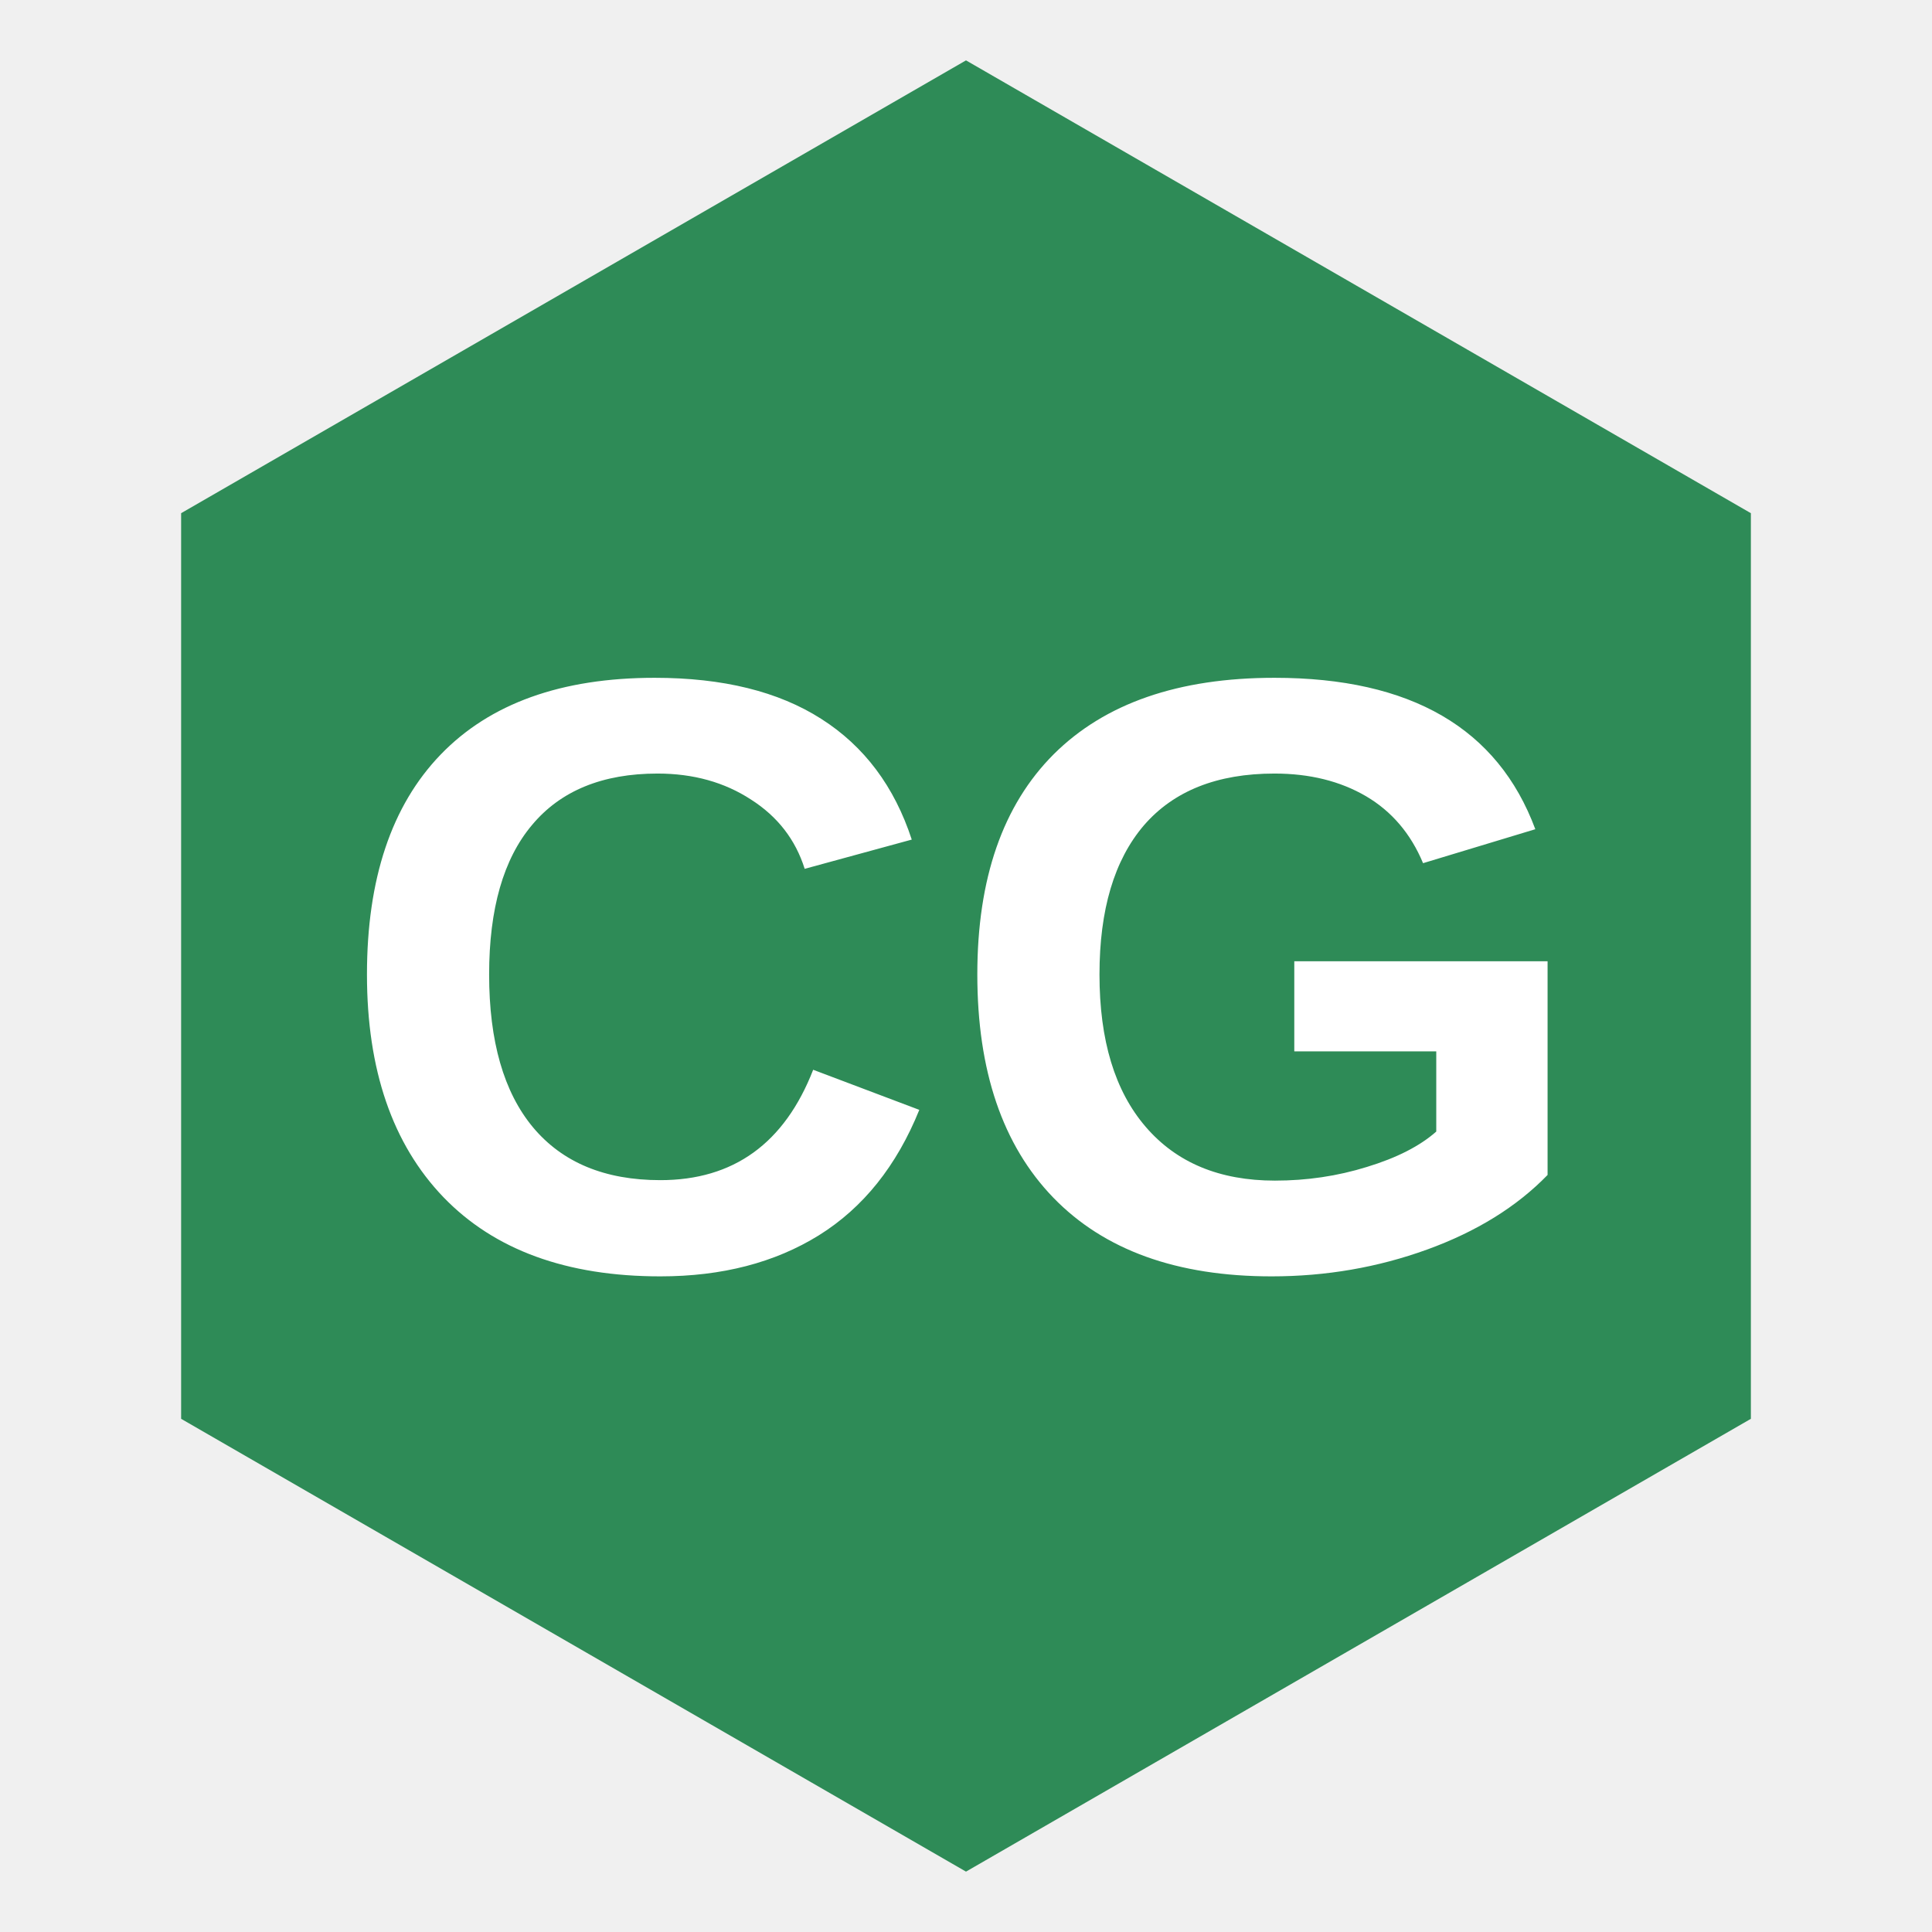
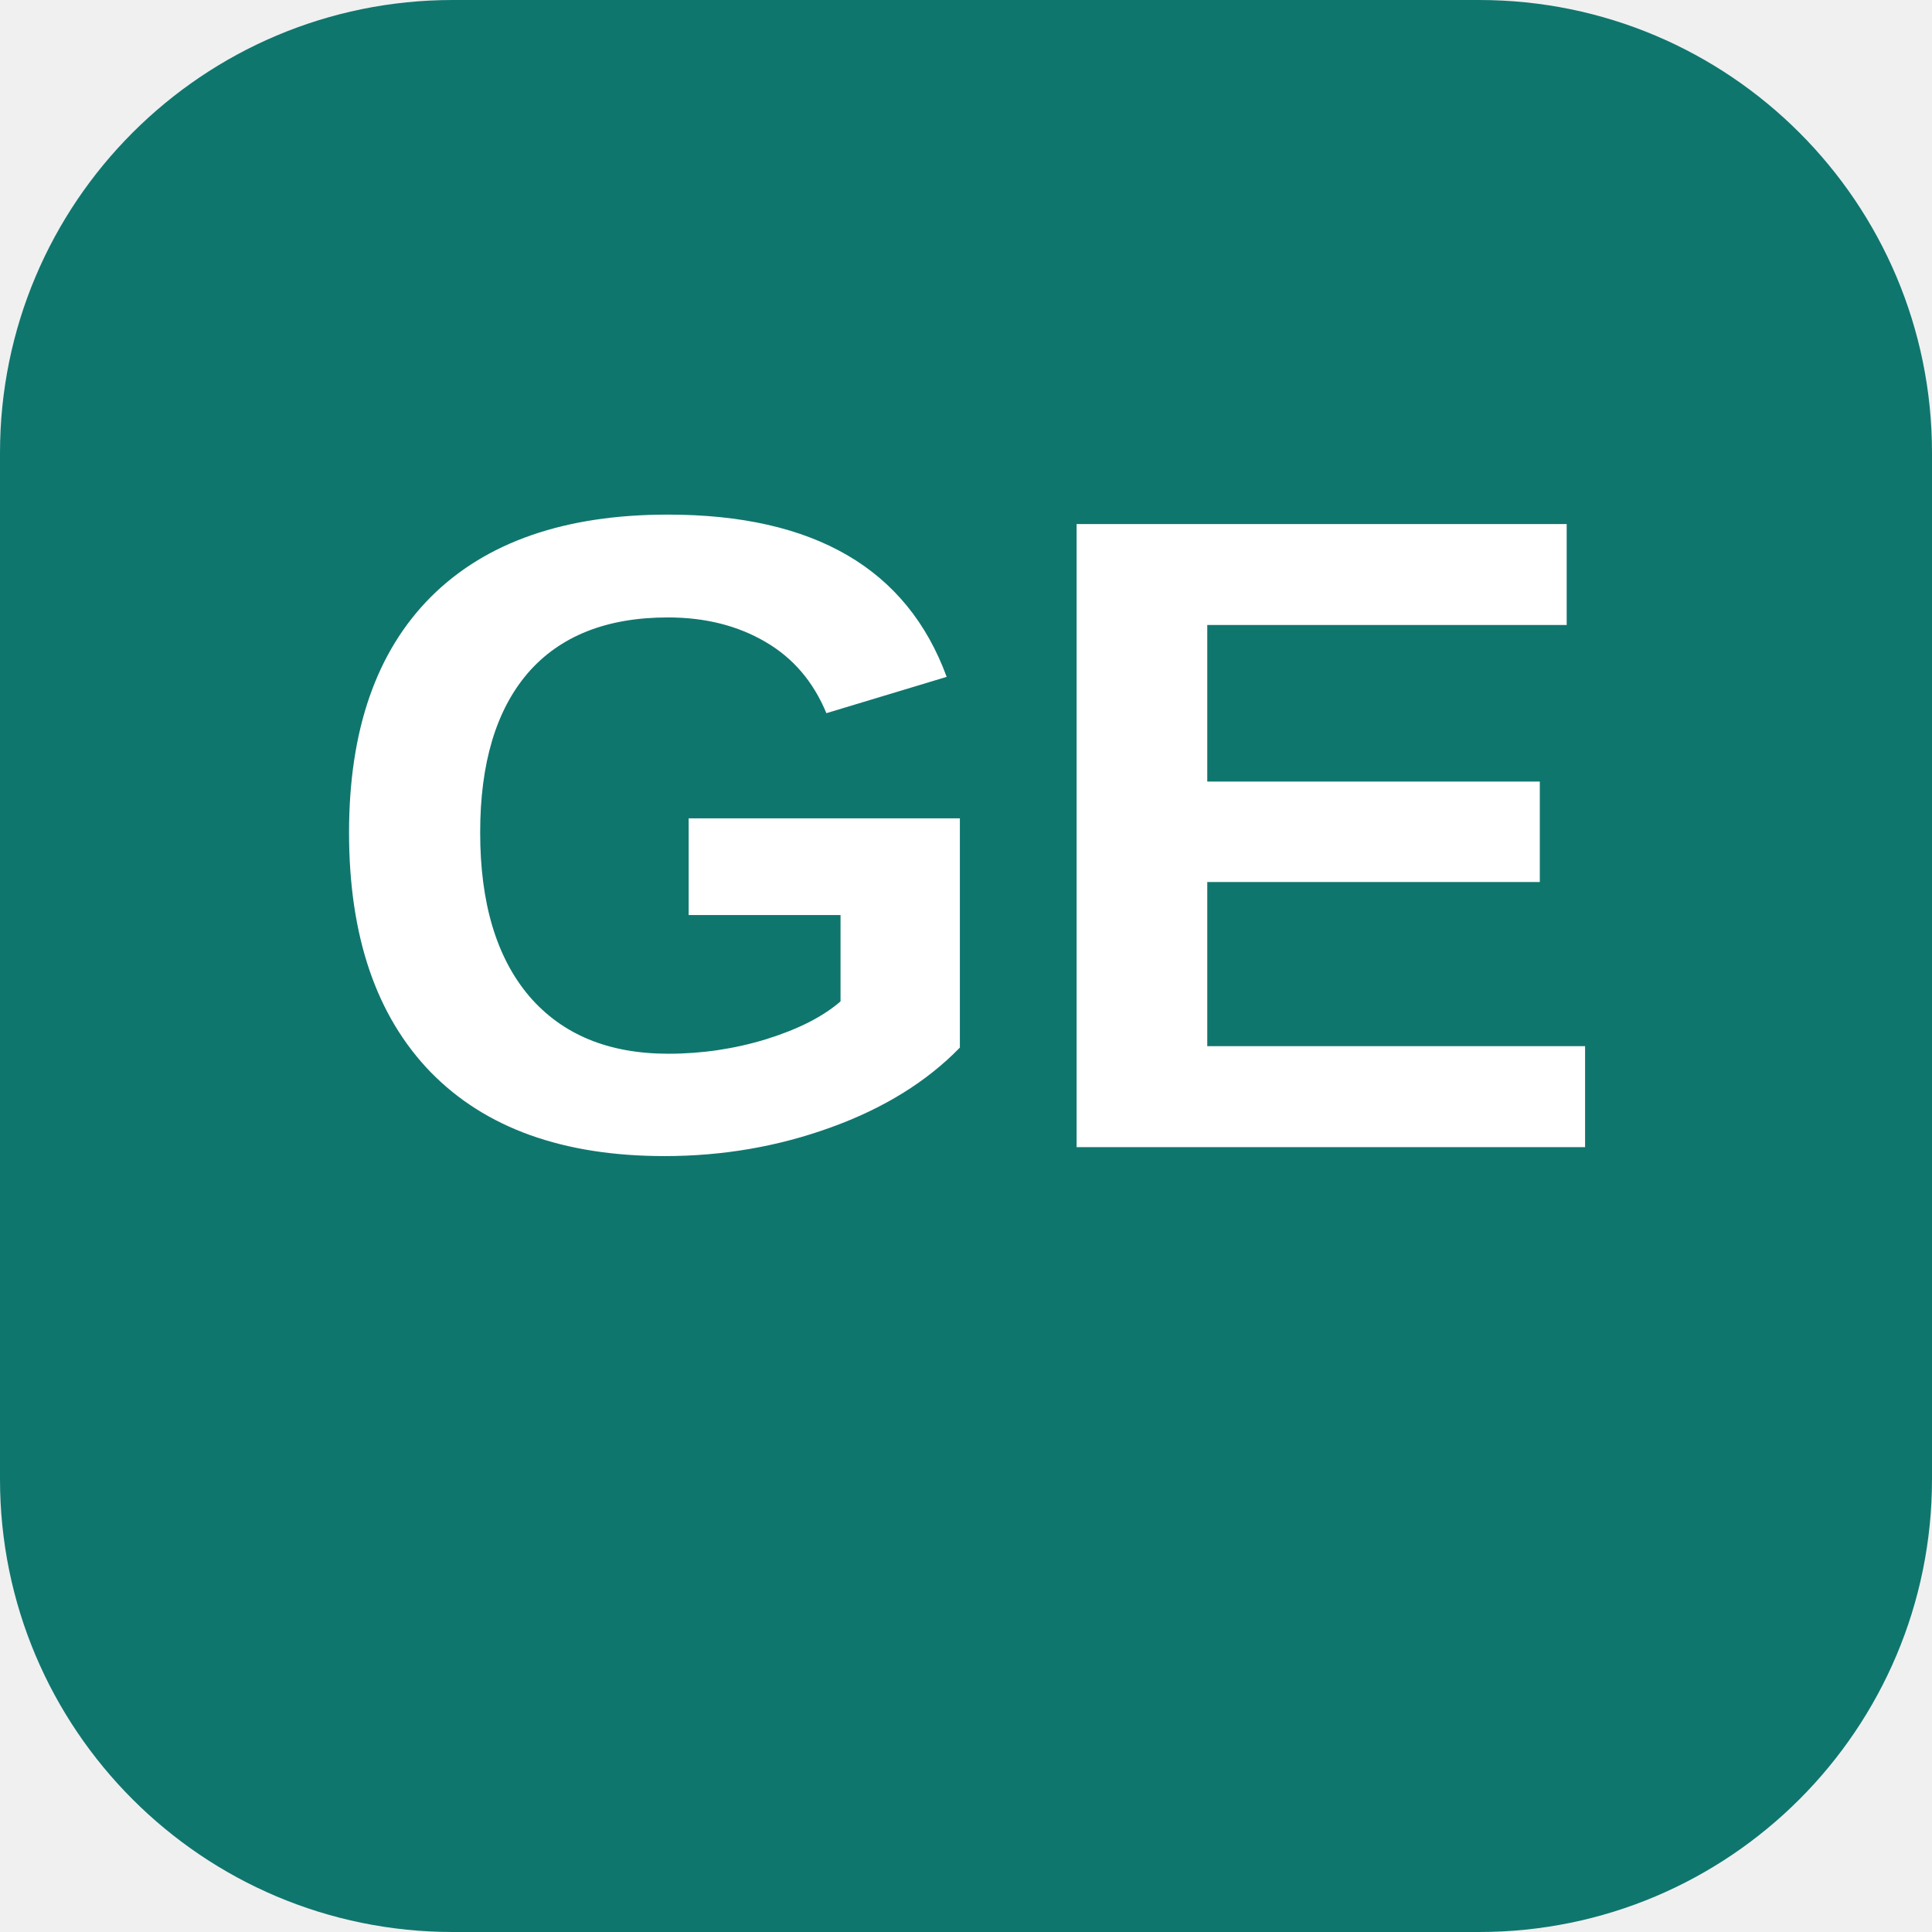
<svg xmlns="http://www.w3.org/2000/svg" viewBox="0 0 64 64" width="64" height="64">
-   <polygon points="32,2 58,17 58,47 32,62 6,47 6,17" fill="#2E8B57" />
-   <text x="32" y="42" text-anchor="middle" font-family="Arial,sans-serif" font-size="28" font-weight="700" fill="white">CG</text>
+   <rect width="64" height="64" rx="15" fill="#0F766E" />
+   <text x="32" y="38" font-family="Arial,Helvetica,sans-serif" font-size="30" font-weight="900" text-anchor="middle" fill="#FFFFFF">GE</text>
</svg>
